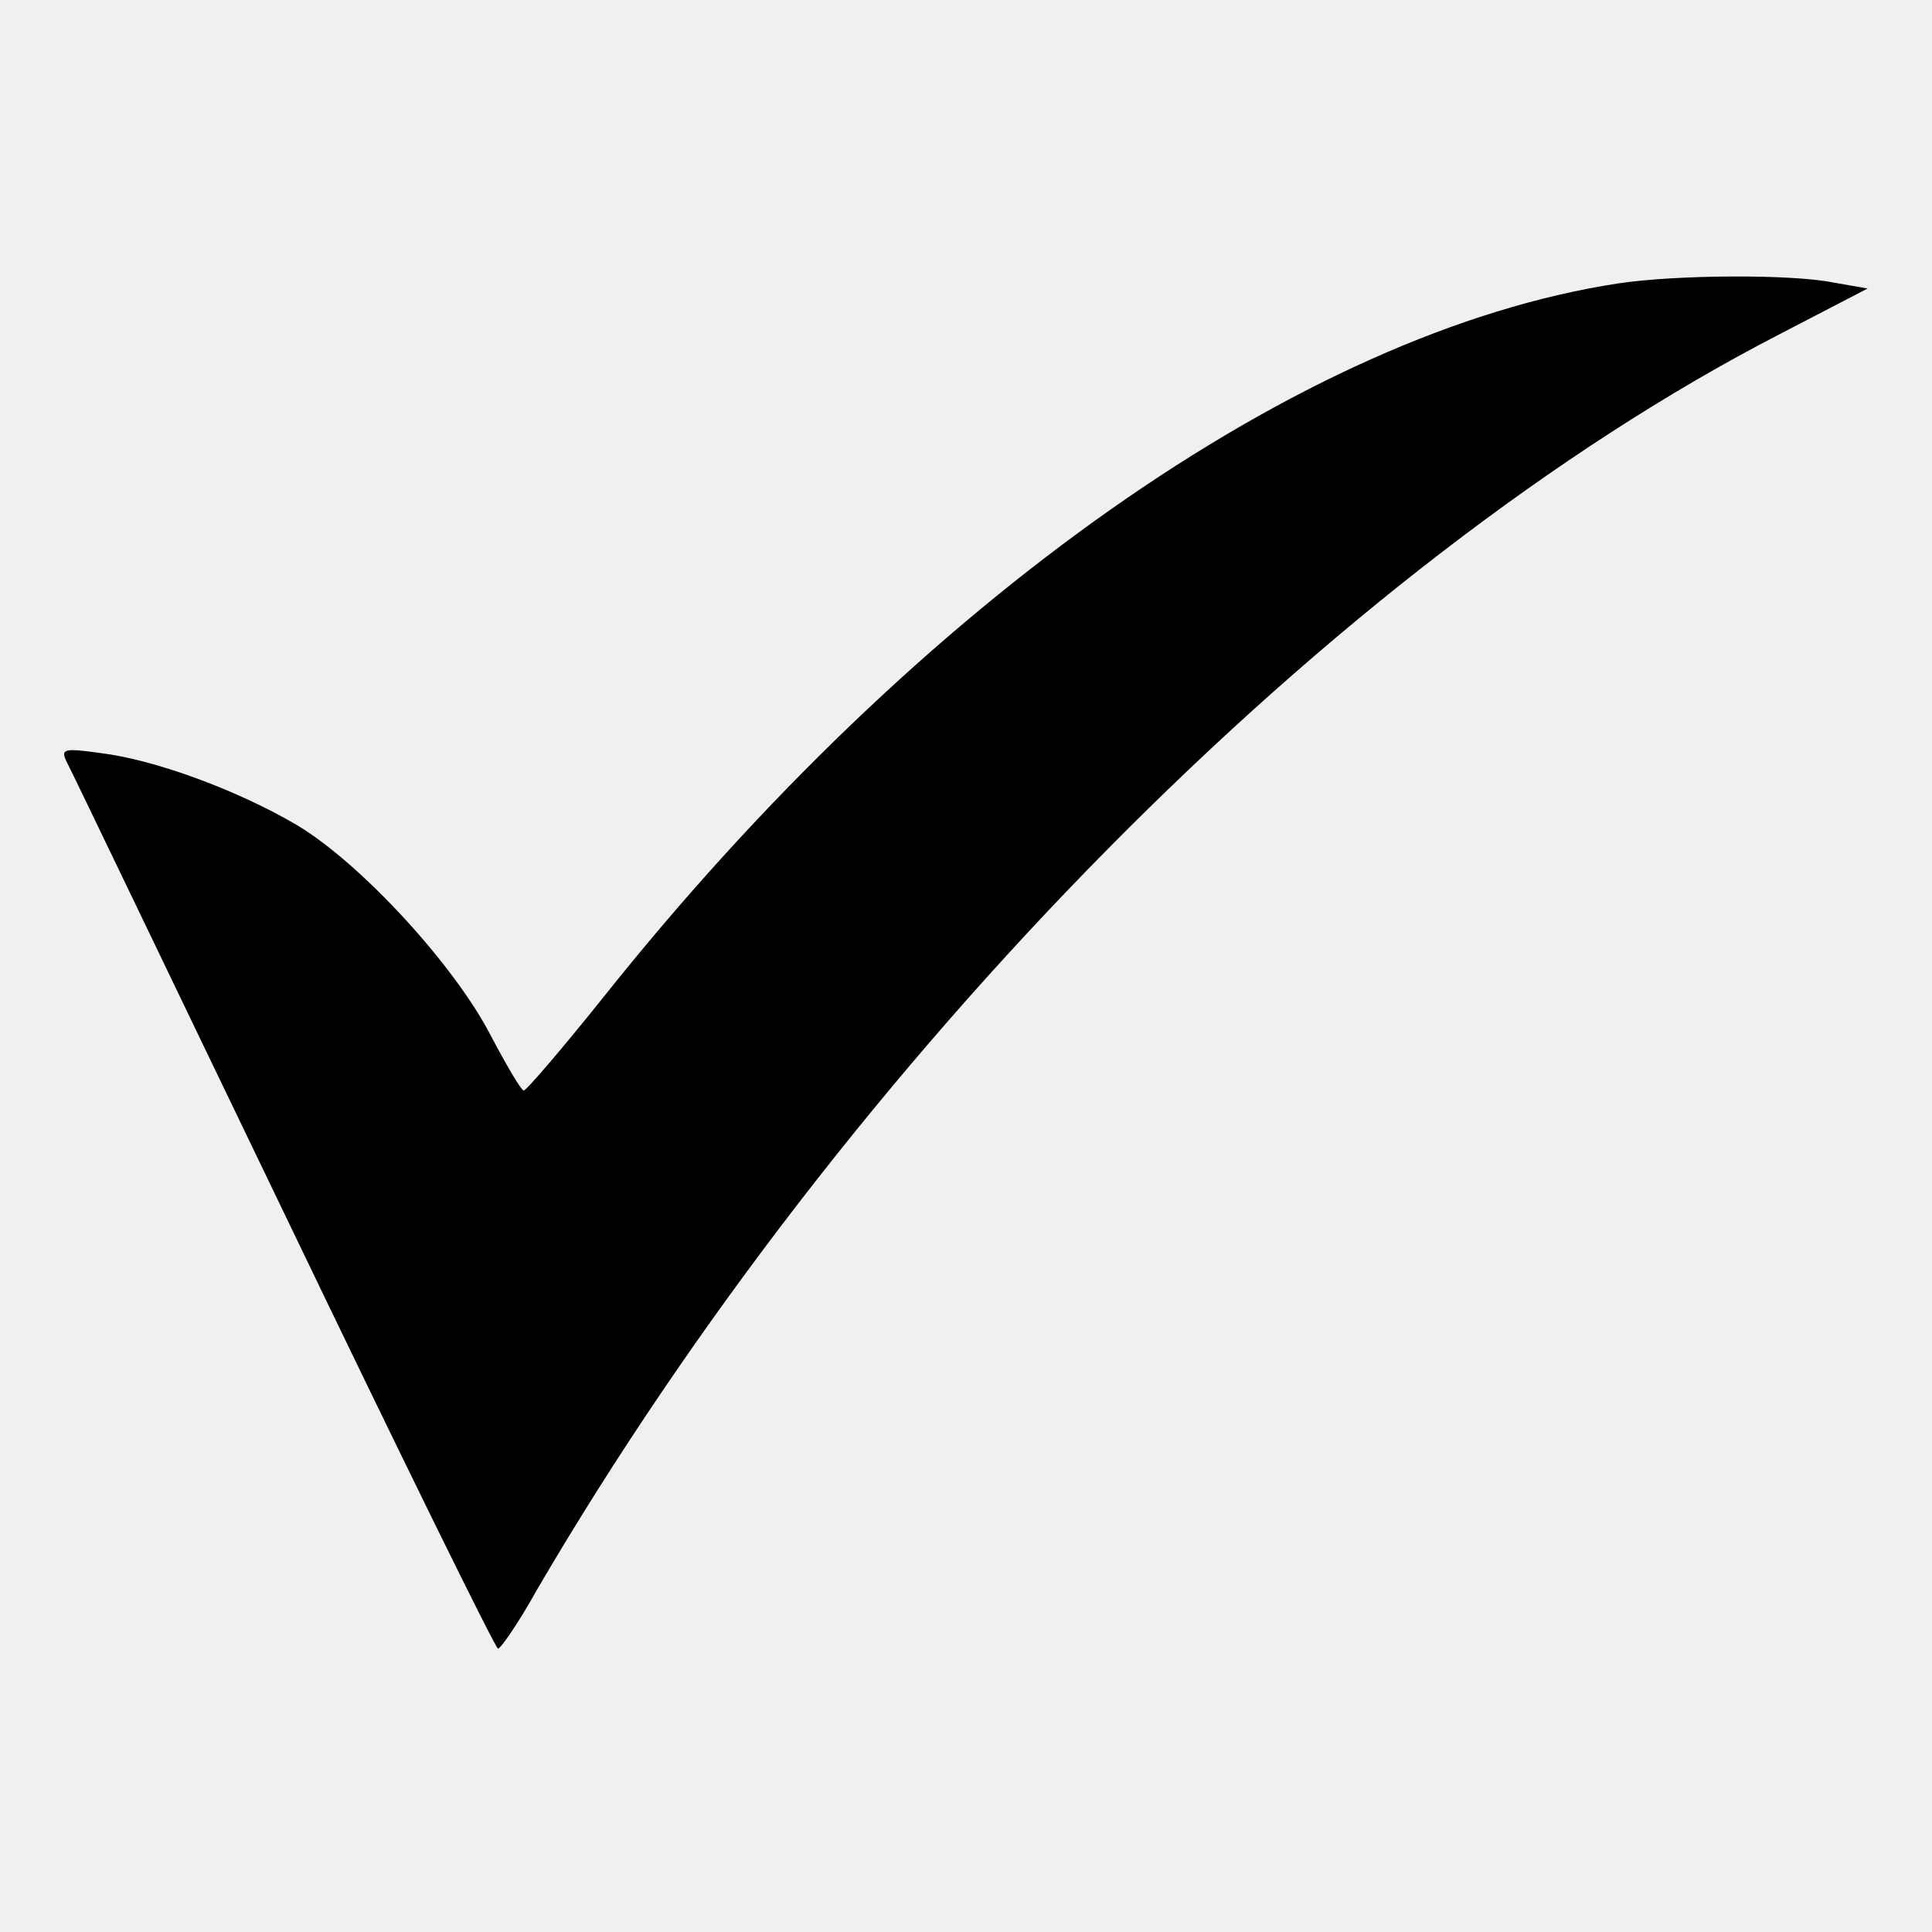
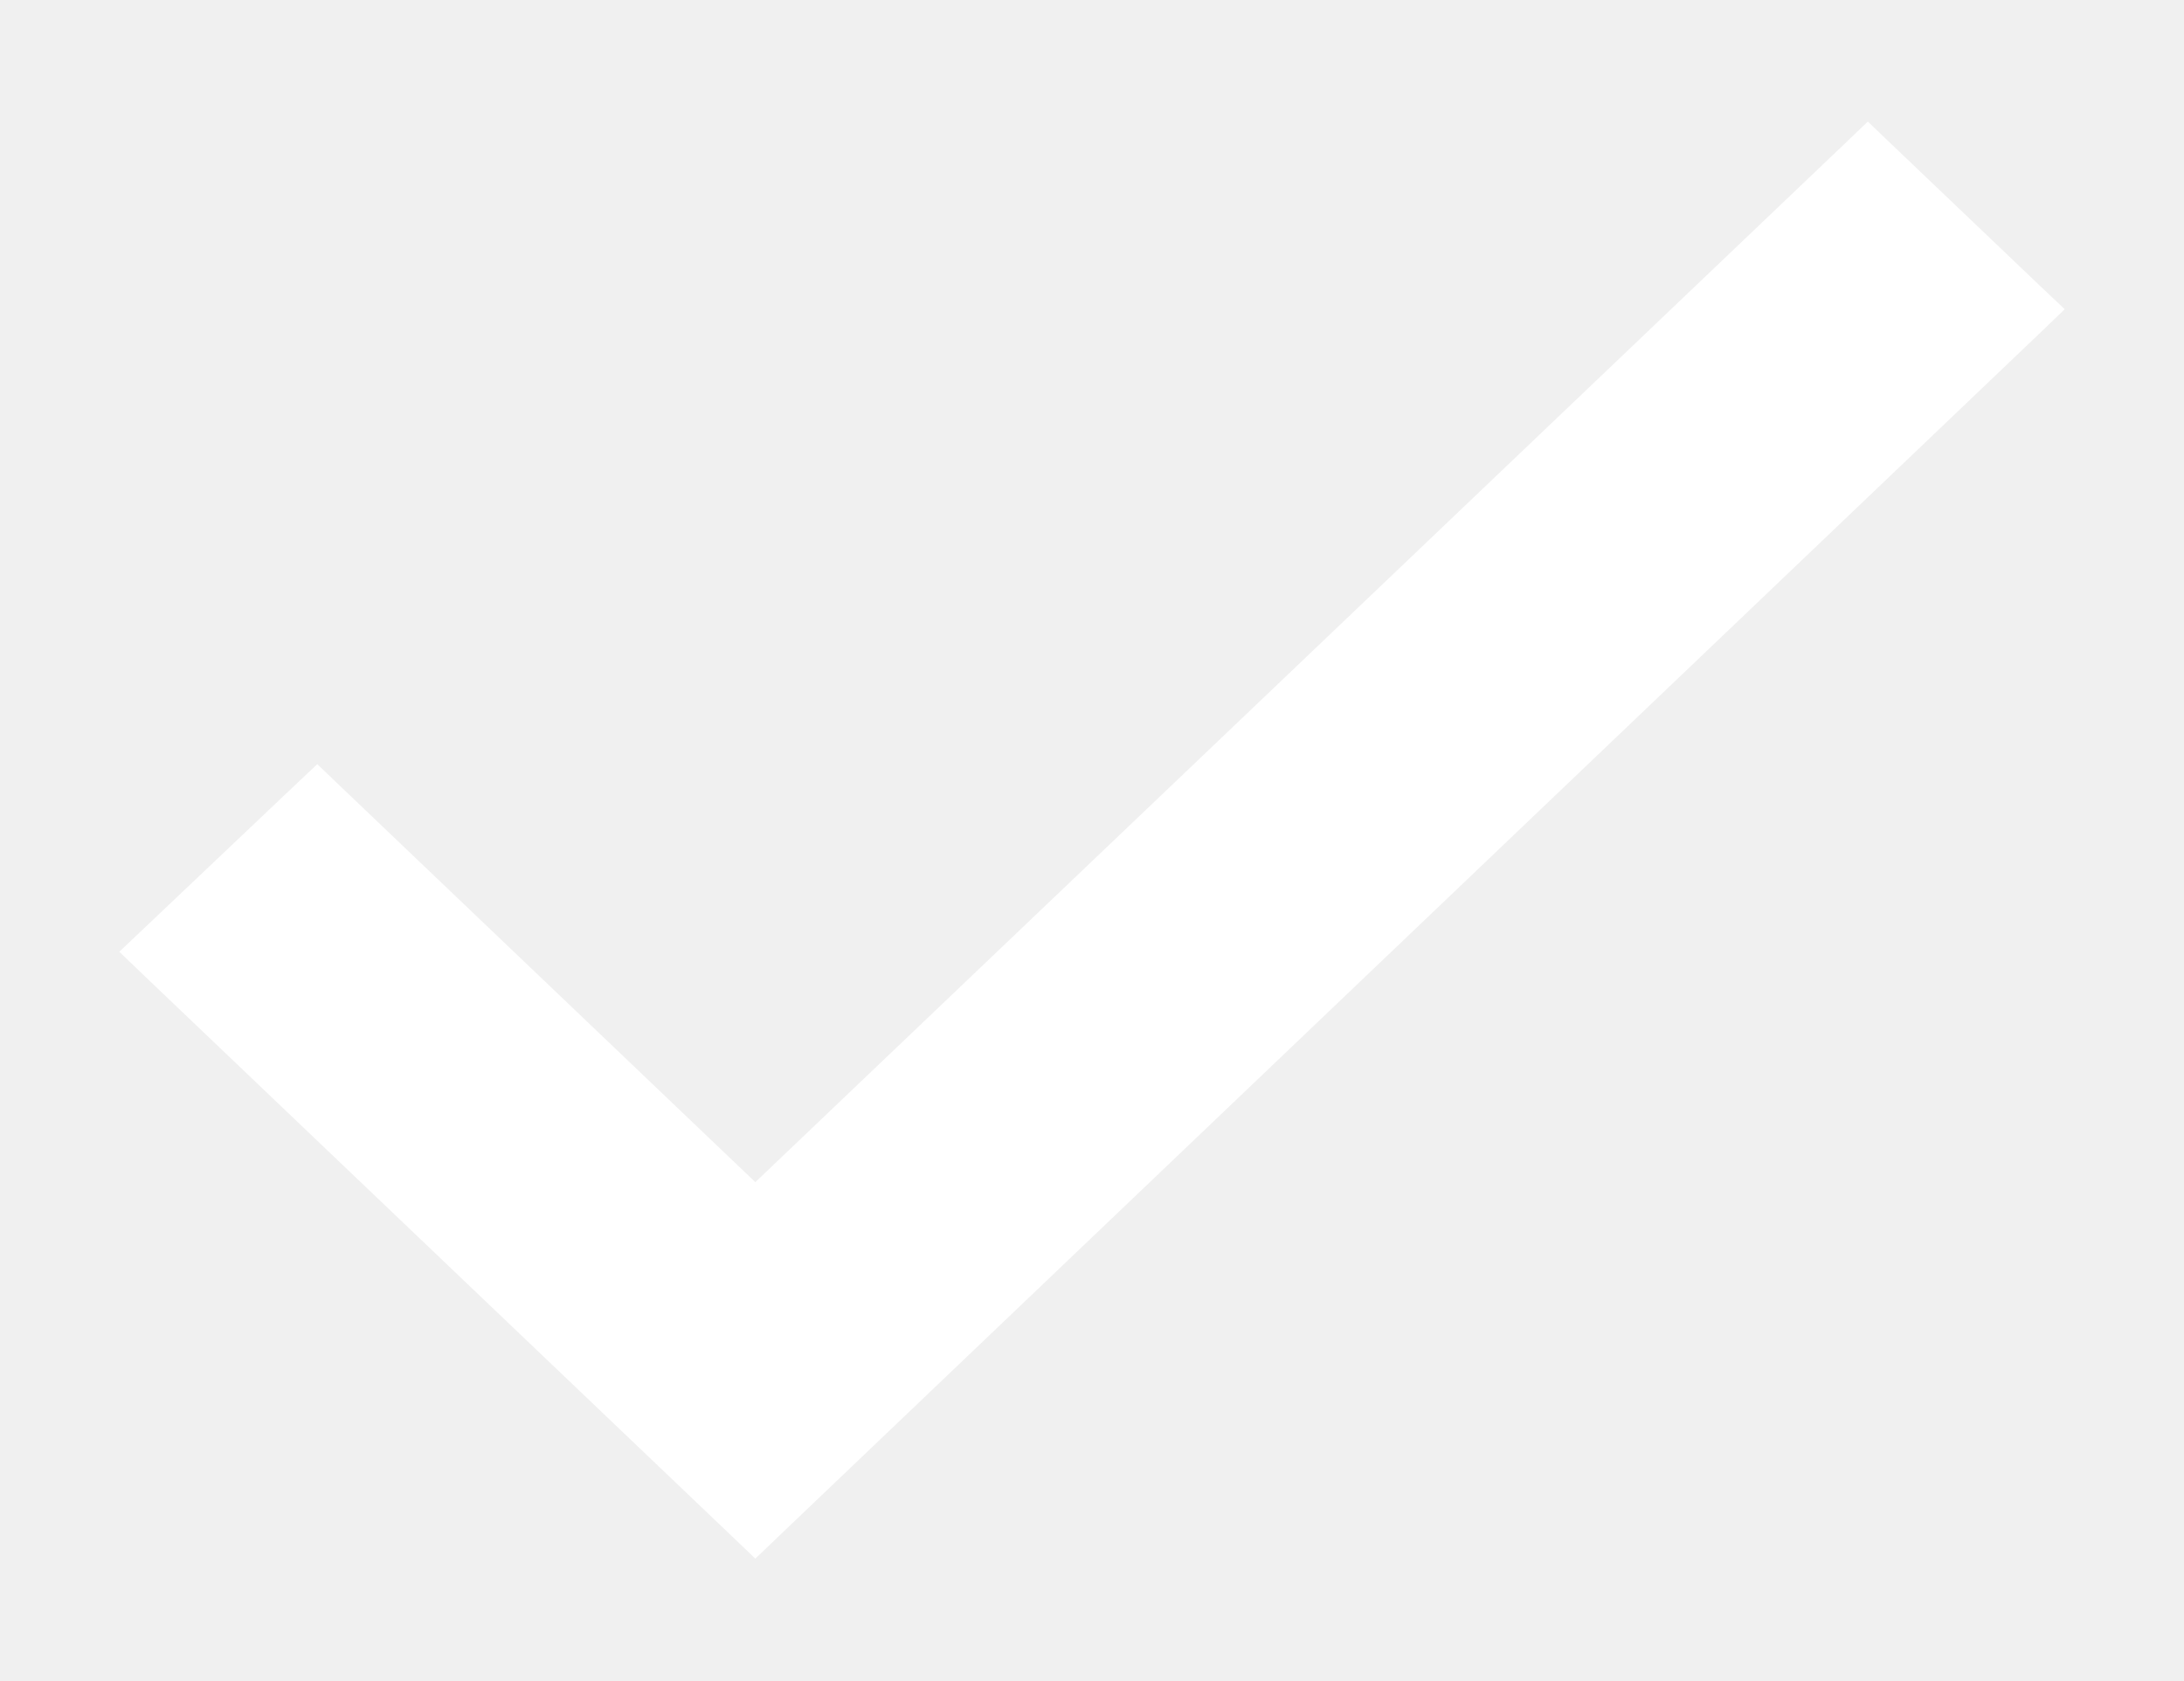
- <svg xmlns="http://www.w3.org/2000/svg" version="1.0" width="225pt" height="225pt" viewBox="0 0 225 225" preserveAspectRatio="xMidYMid meet">
-   <g transform="translate(0,225) scale(0.1,-0.1)" fill="#000000" stroke="none">
-     <path d="M1885 1920 c-369 -56 -814 -369 -1182 -831 -48 -60 -90 -109 -93 -109 -3 0 -20 29 -39 65 -42 81 -150 199 -225 244 -68 40 -164 76 -229 84 -43 6 -47 5 -39 -11 5 -9 118 -245 253 -525 134 -279 246 -507 249 -507 3 0 24 30 45 68 363 621 931 1196 1446 1462 l104 54 -40 7 c-50 10 -184 9 -250 -1z" />
-   </g>
+ <svg xmlns="http://www.w3.org/2000/svg" width="13" height="10" viewBox="0 0 13 10" fill="none">
+   <path d="M1.957 4.752L1.888 4.686L1.819 4.751L0.931 5.593L0.855 5.665L0.931 5.738L4.427 9.072L4.496 9.138L4.565 9.072L12.069 1.914L12.145 1.841L12.069 1.769L11.187 0.928L11.118 0.862L11.049 0.928L4.496 7.174L1.957 4.752Z" fill="white" stroke="white" stroke-width="0.2" />
</svg>
